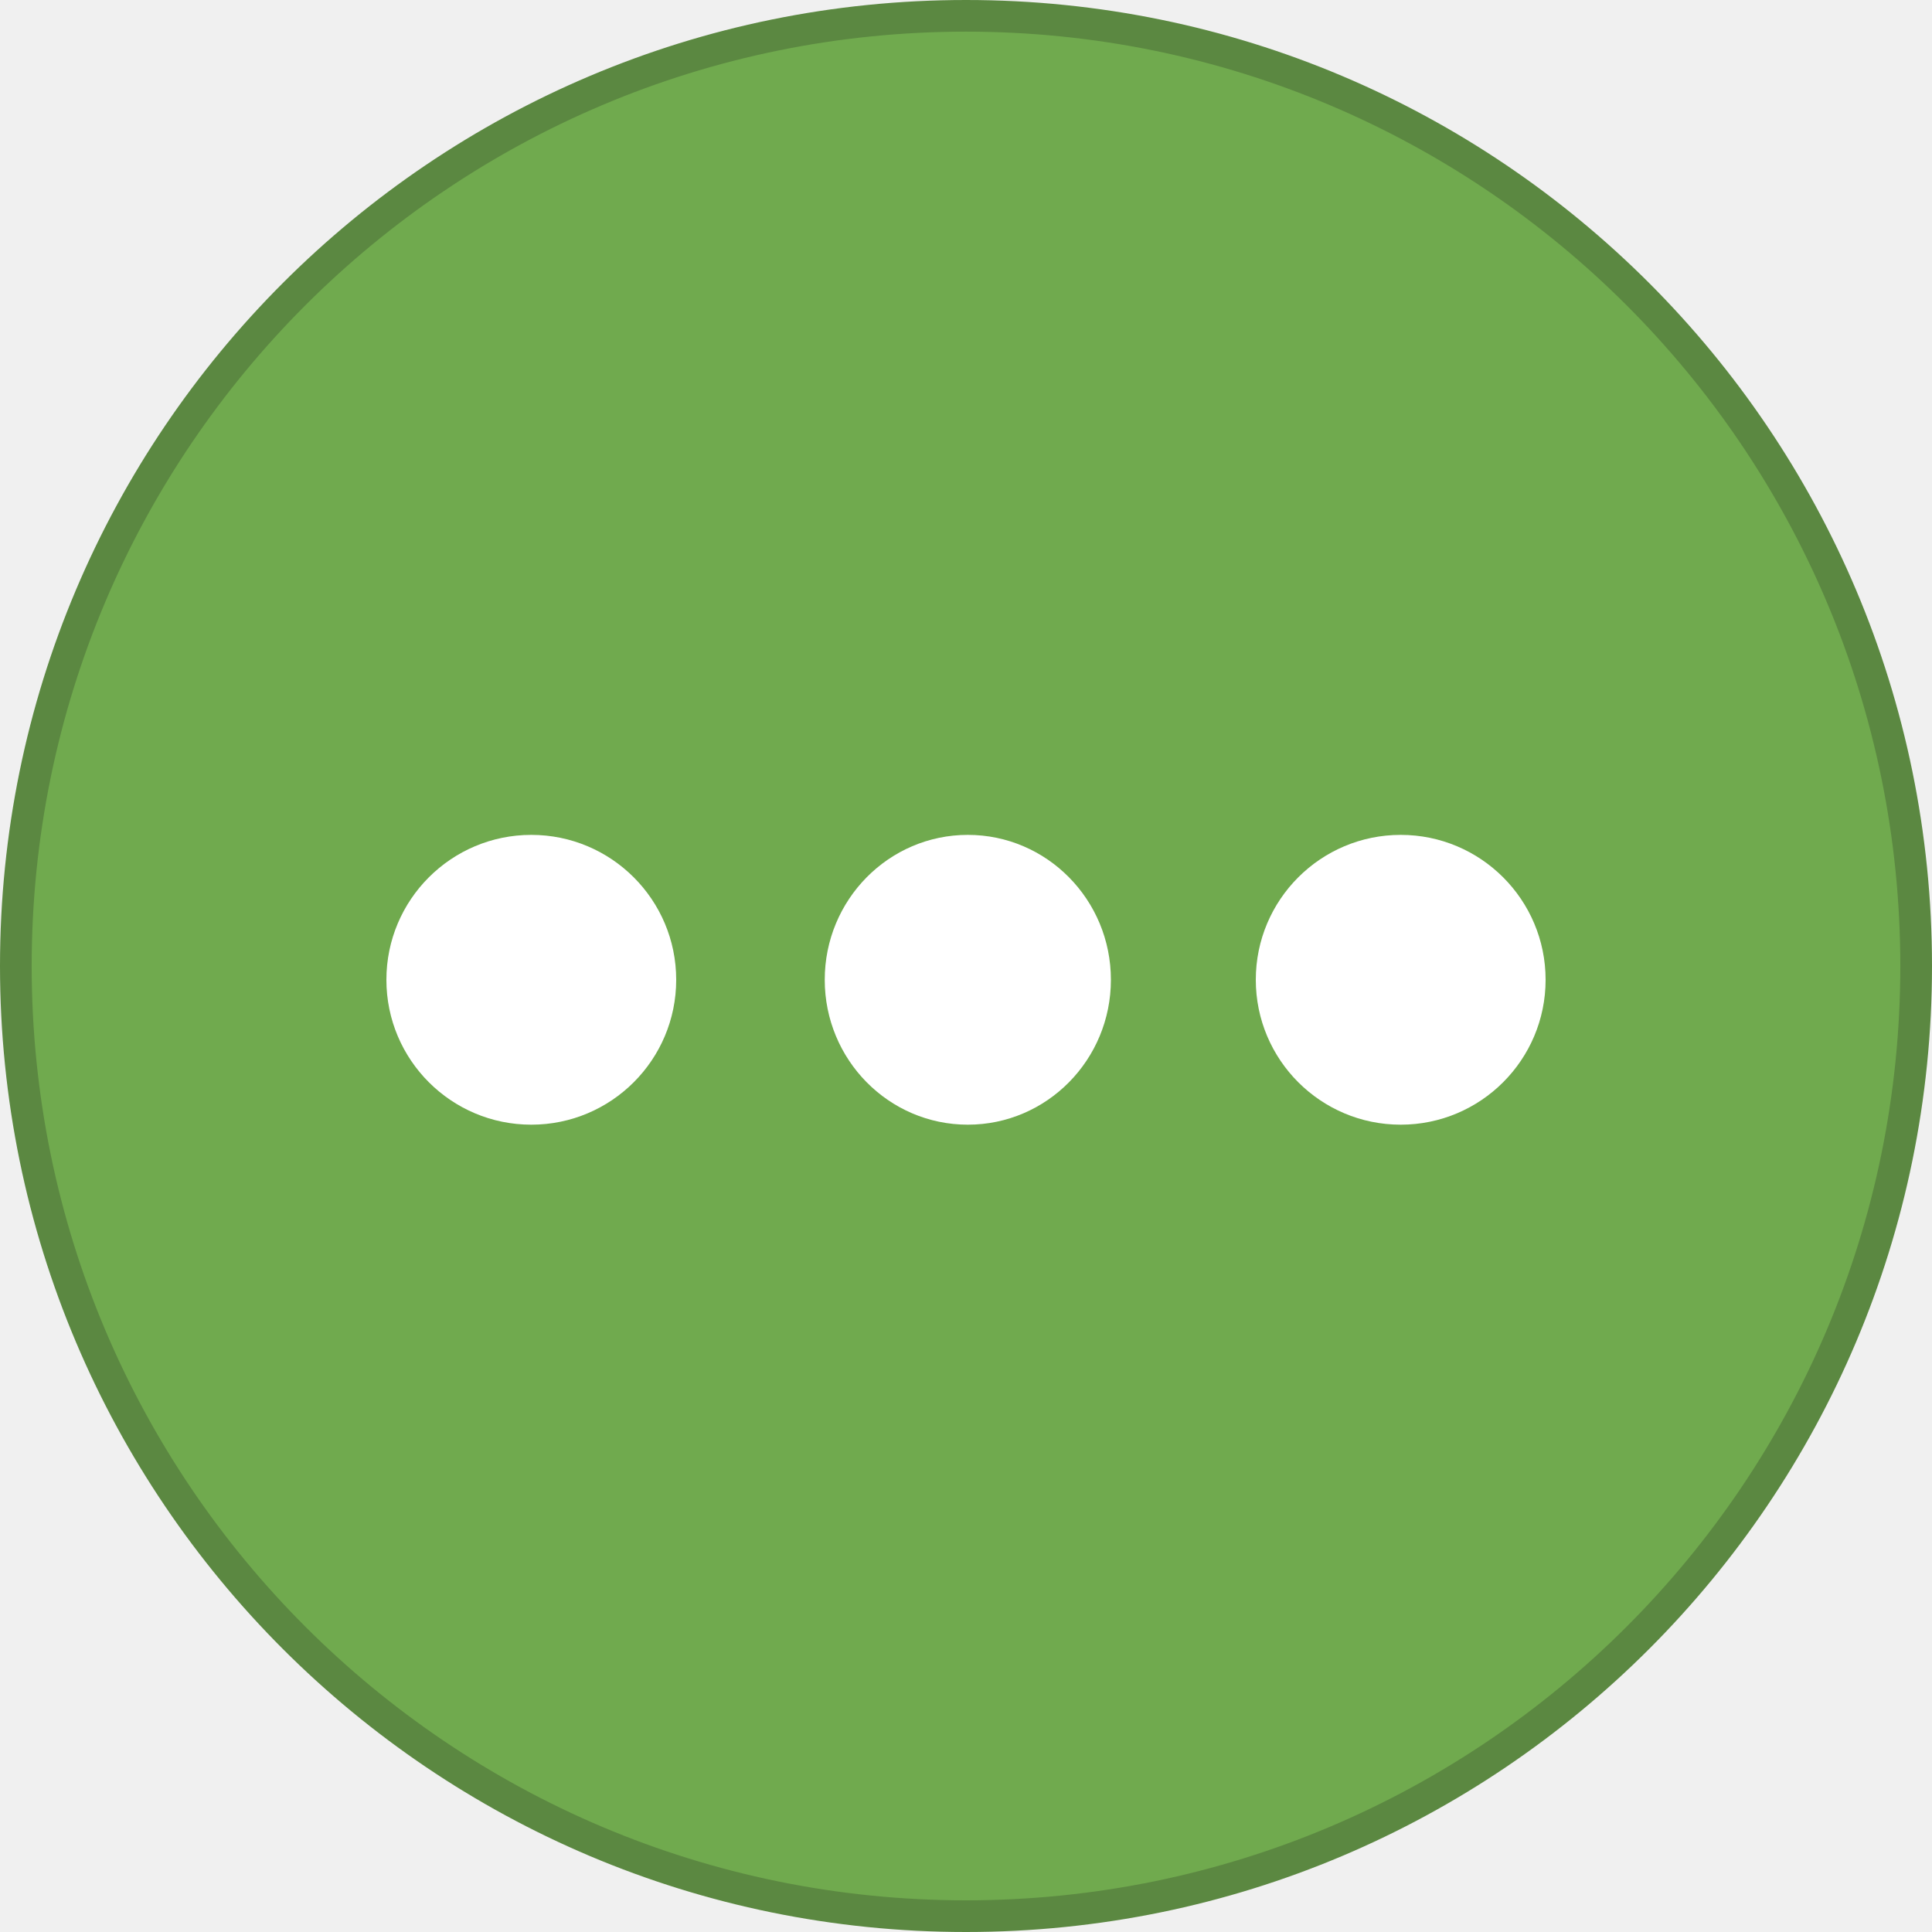
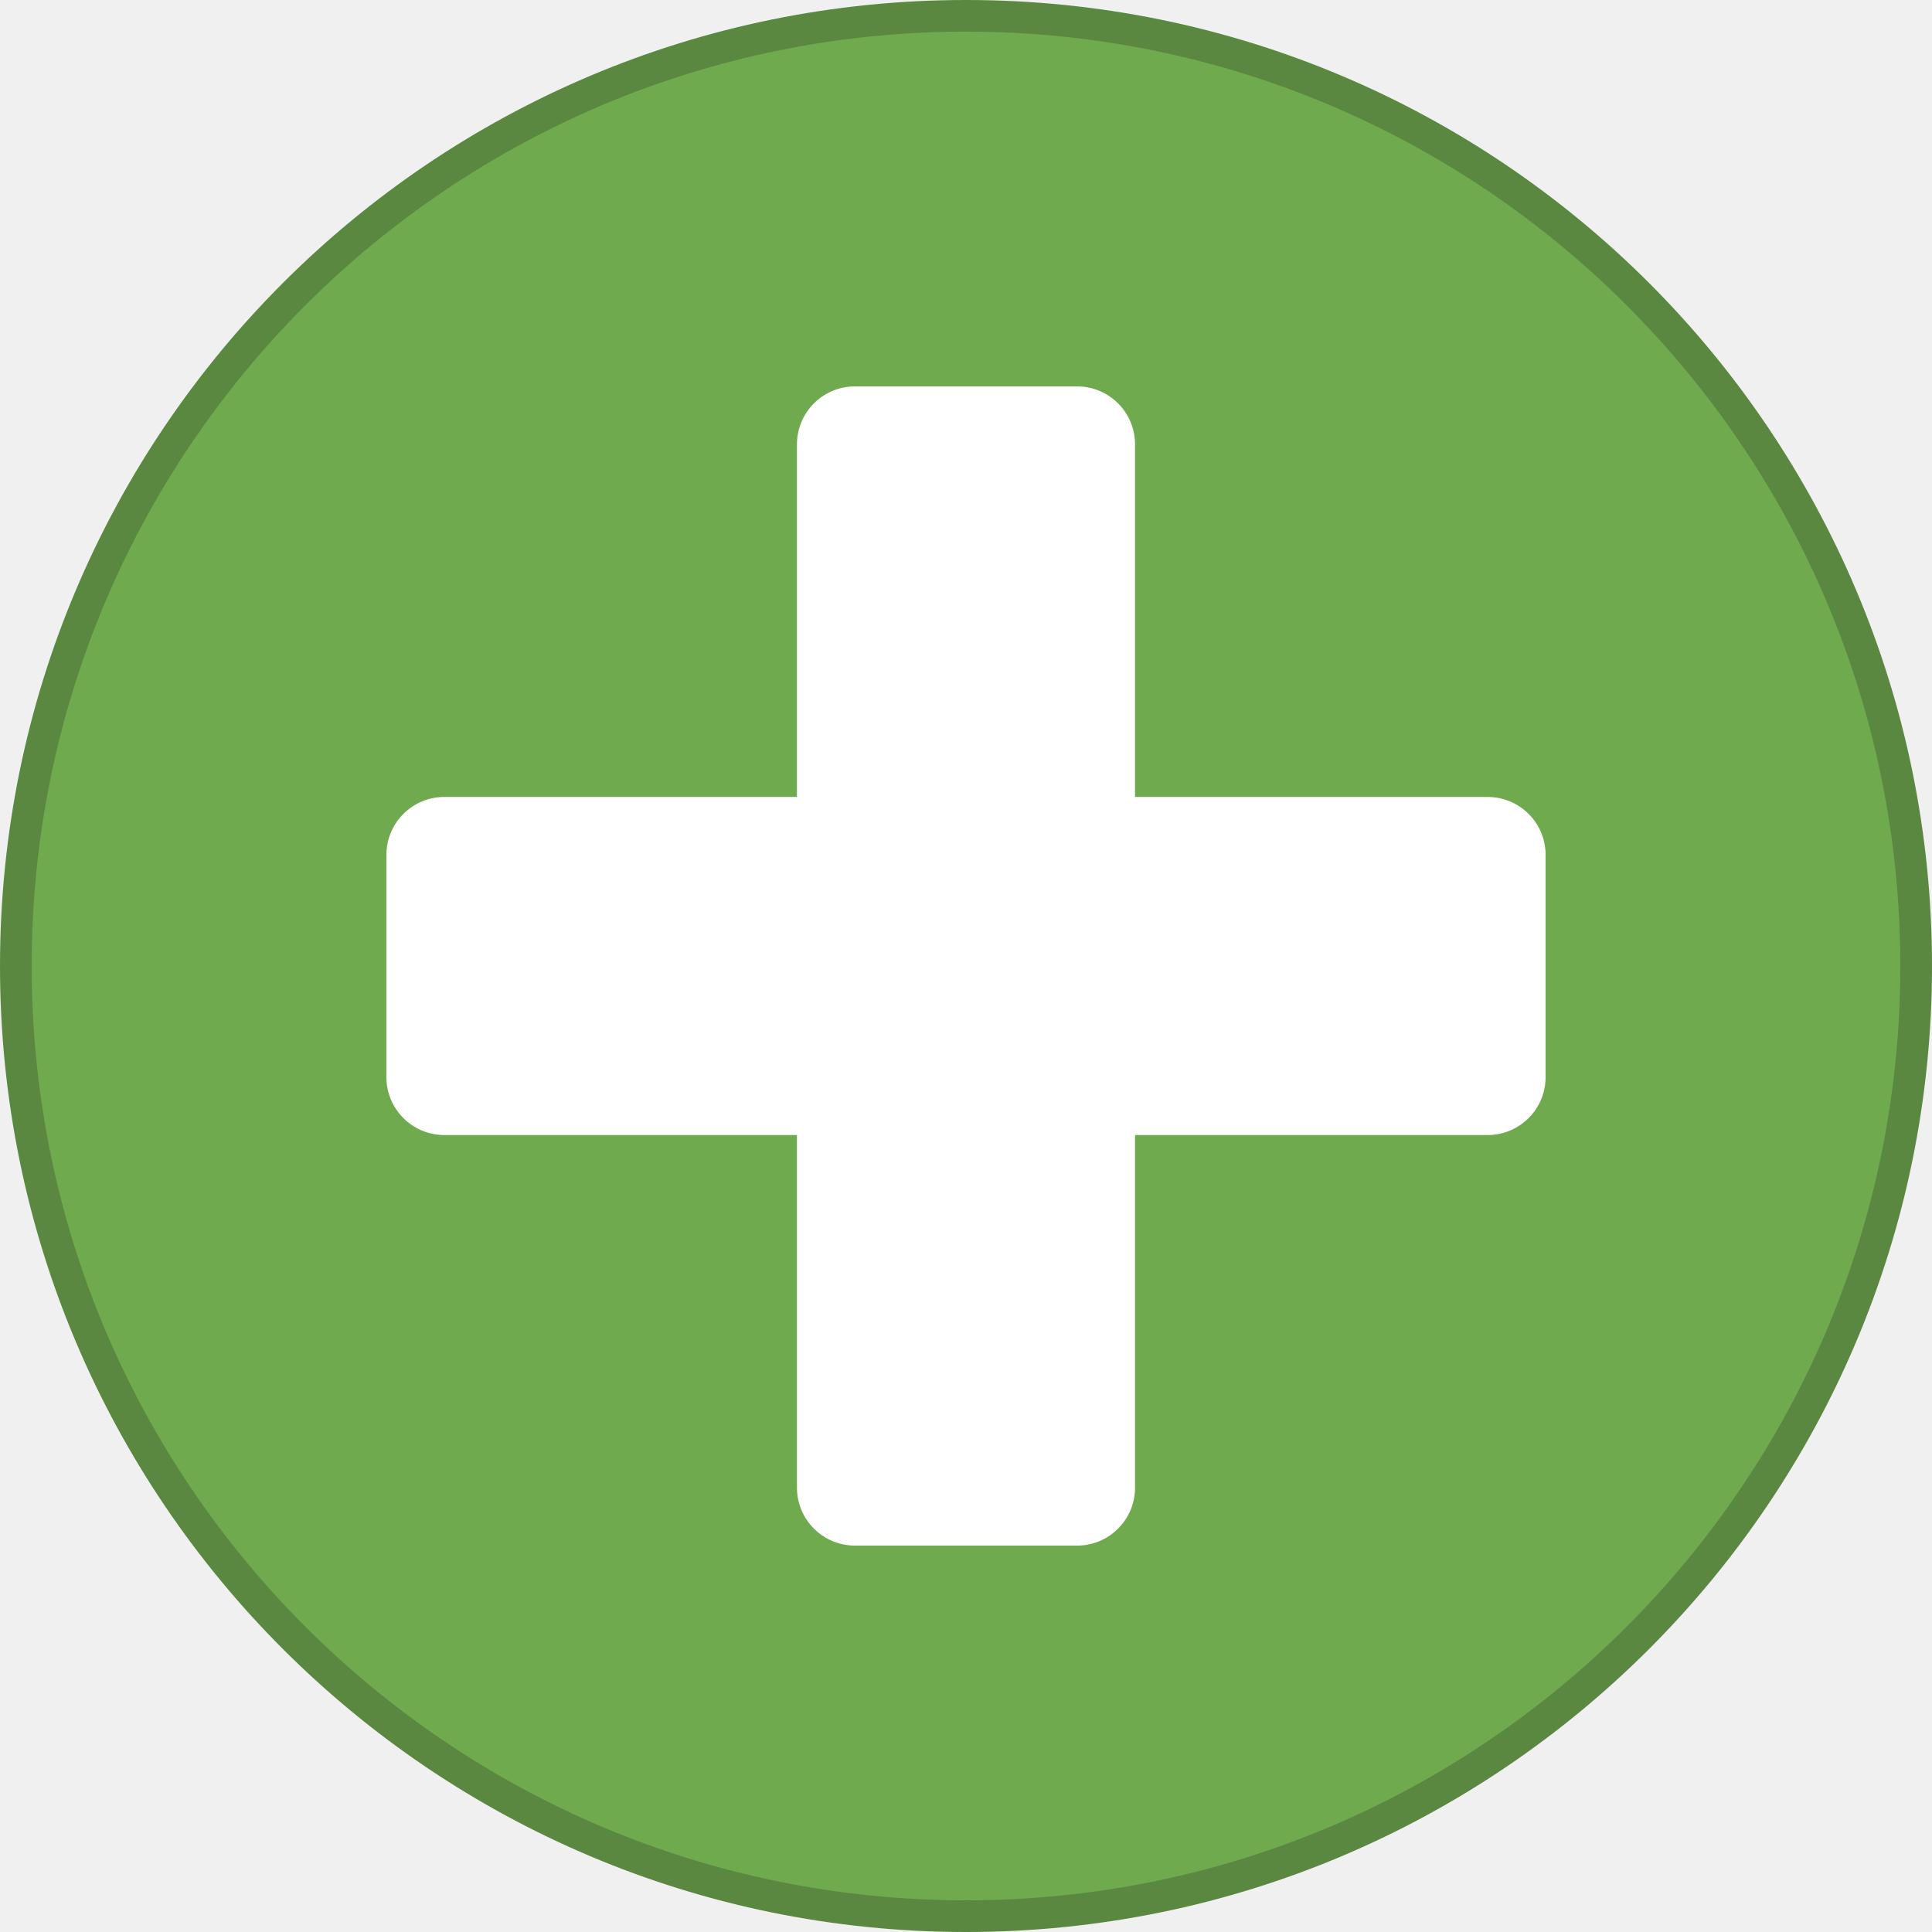
<svg xmlns="http://www.w3.org/2000/svg" version="1.1" x="0" y="0" width="60" height="60" viewBox="0, 0, 60, 60">
  <g id="Layer_1">
    <path d="M30,59.508 C13.703,59.508 0.492,46.297 0.492,30 C0.492,13.703 13.703,0.492 30,0.492 C46.297,0.492 59.508,13.703 59.508,30 C59.508,46.297 46.297,59.508 30,59.508 z" fill="#70AA4E" />
    <path d="M30,0 C46.568,0 60,13.431 60,30 C60,46.568 46.568,60 30,60 C13.431,60 0,46.568 0,30 C0,13.431 13.431,0 30,0 z M30,0.983 C13.975,0.984 0.984,13.975 0.984,30 C0.984,46.025 13.975,59.016 30,59.016 C46.025,59.016 59.016,46.025 59.016,30 C59.016,13.975 46.025,0.984 30,0.983 z" fill="#5B8841" />
-     <path d="M16.5,34.928 C14.015,34.928 12,32.913 12,30.428 C12,27.943 14.015,25.928 16.5,25.928 C18.985,25.928 21,27.943 21,30.428 C21,32.913 18.985,34.928 16.5,34.928 z" fill="#FFFFFF" />
-     <path d="M30.057,34.928 C27.602,34.928 25.613,32.913 25.613,30.428 C25.613,27.943 27.602,25.928 30.057,25.928 C32.511,25.928 34.5,27.943 34.5,30.428 C34.5,32.913 32.511,34.928 30.057,34.928 z" fill="#FFFFFF" />
-     <path d="M43.5,34.928 C41.015,34.928 39,32.913 39,30.428 C39,27.943 41.015,25.928 43.5,25.928 C45.985,25.928 48,27.943 48,30.428 C48,32.913 45.985,34.928 43.5,34.928 z" fill="#FFFFFF" />
+     <path d="M33.45,12 C34.444,12 35.25,12.806 35.25,13.8 L35.25,24.75 L46.2,24.75 C47.194,24.75 48,25.556 48,26.55 L48,33.45 C48,34.444 47.194,35.25 46.2,35.25 L35.25,35.25 L35.25,46.2 C35.25,47.194 34.444,48 33.45,48 L26.55,48 C25.556,48 24.75,47.194 24.75,46.2 L24.75,35.25 L13.8,35.25 C12.806,35.25 12,34.444 12,33.45 L12,26.55 C12,25.556 12.806,24.75 13.8,24.75 L24.75,24.75 L24.75,13.8 C24.75,12.806 25.556,12 26.55,12 L33.45,12 z" fill="#FFFFFF" />
  </g>
</svg>
